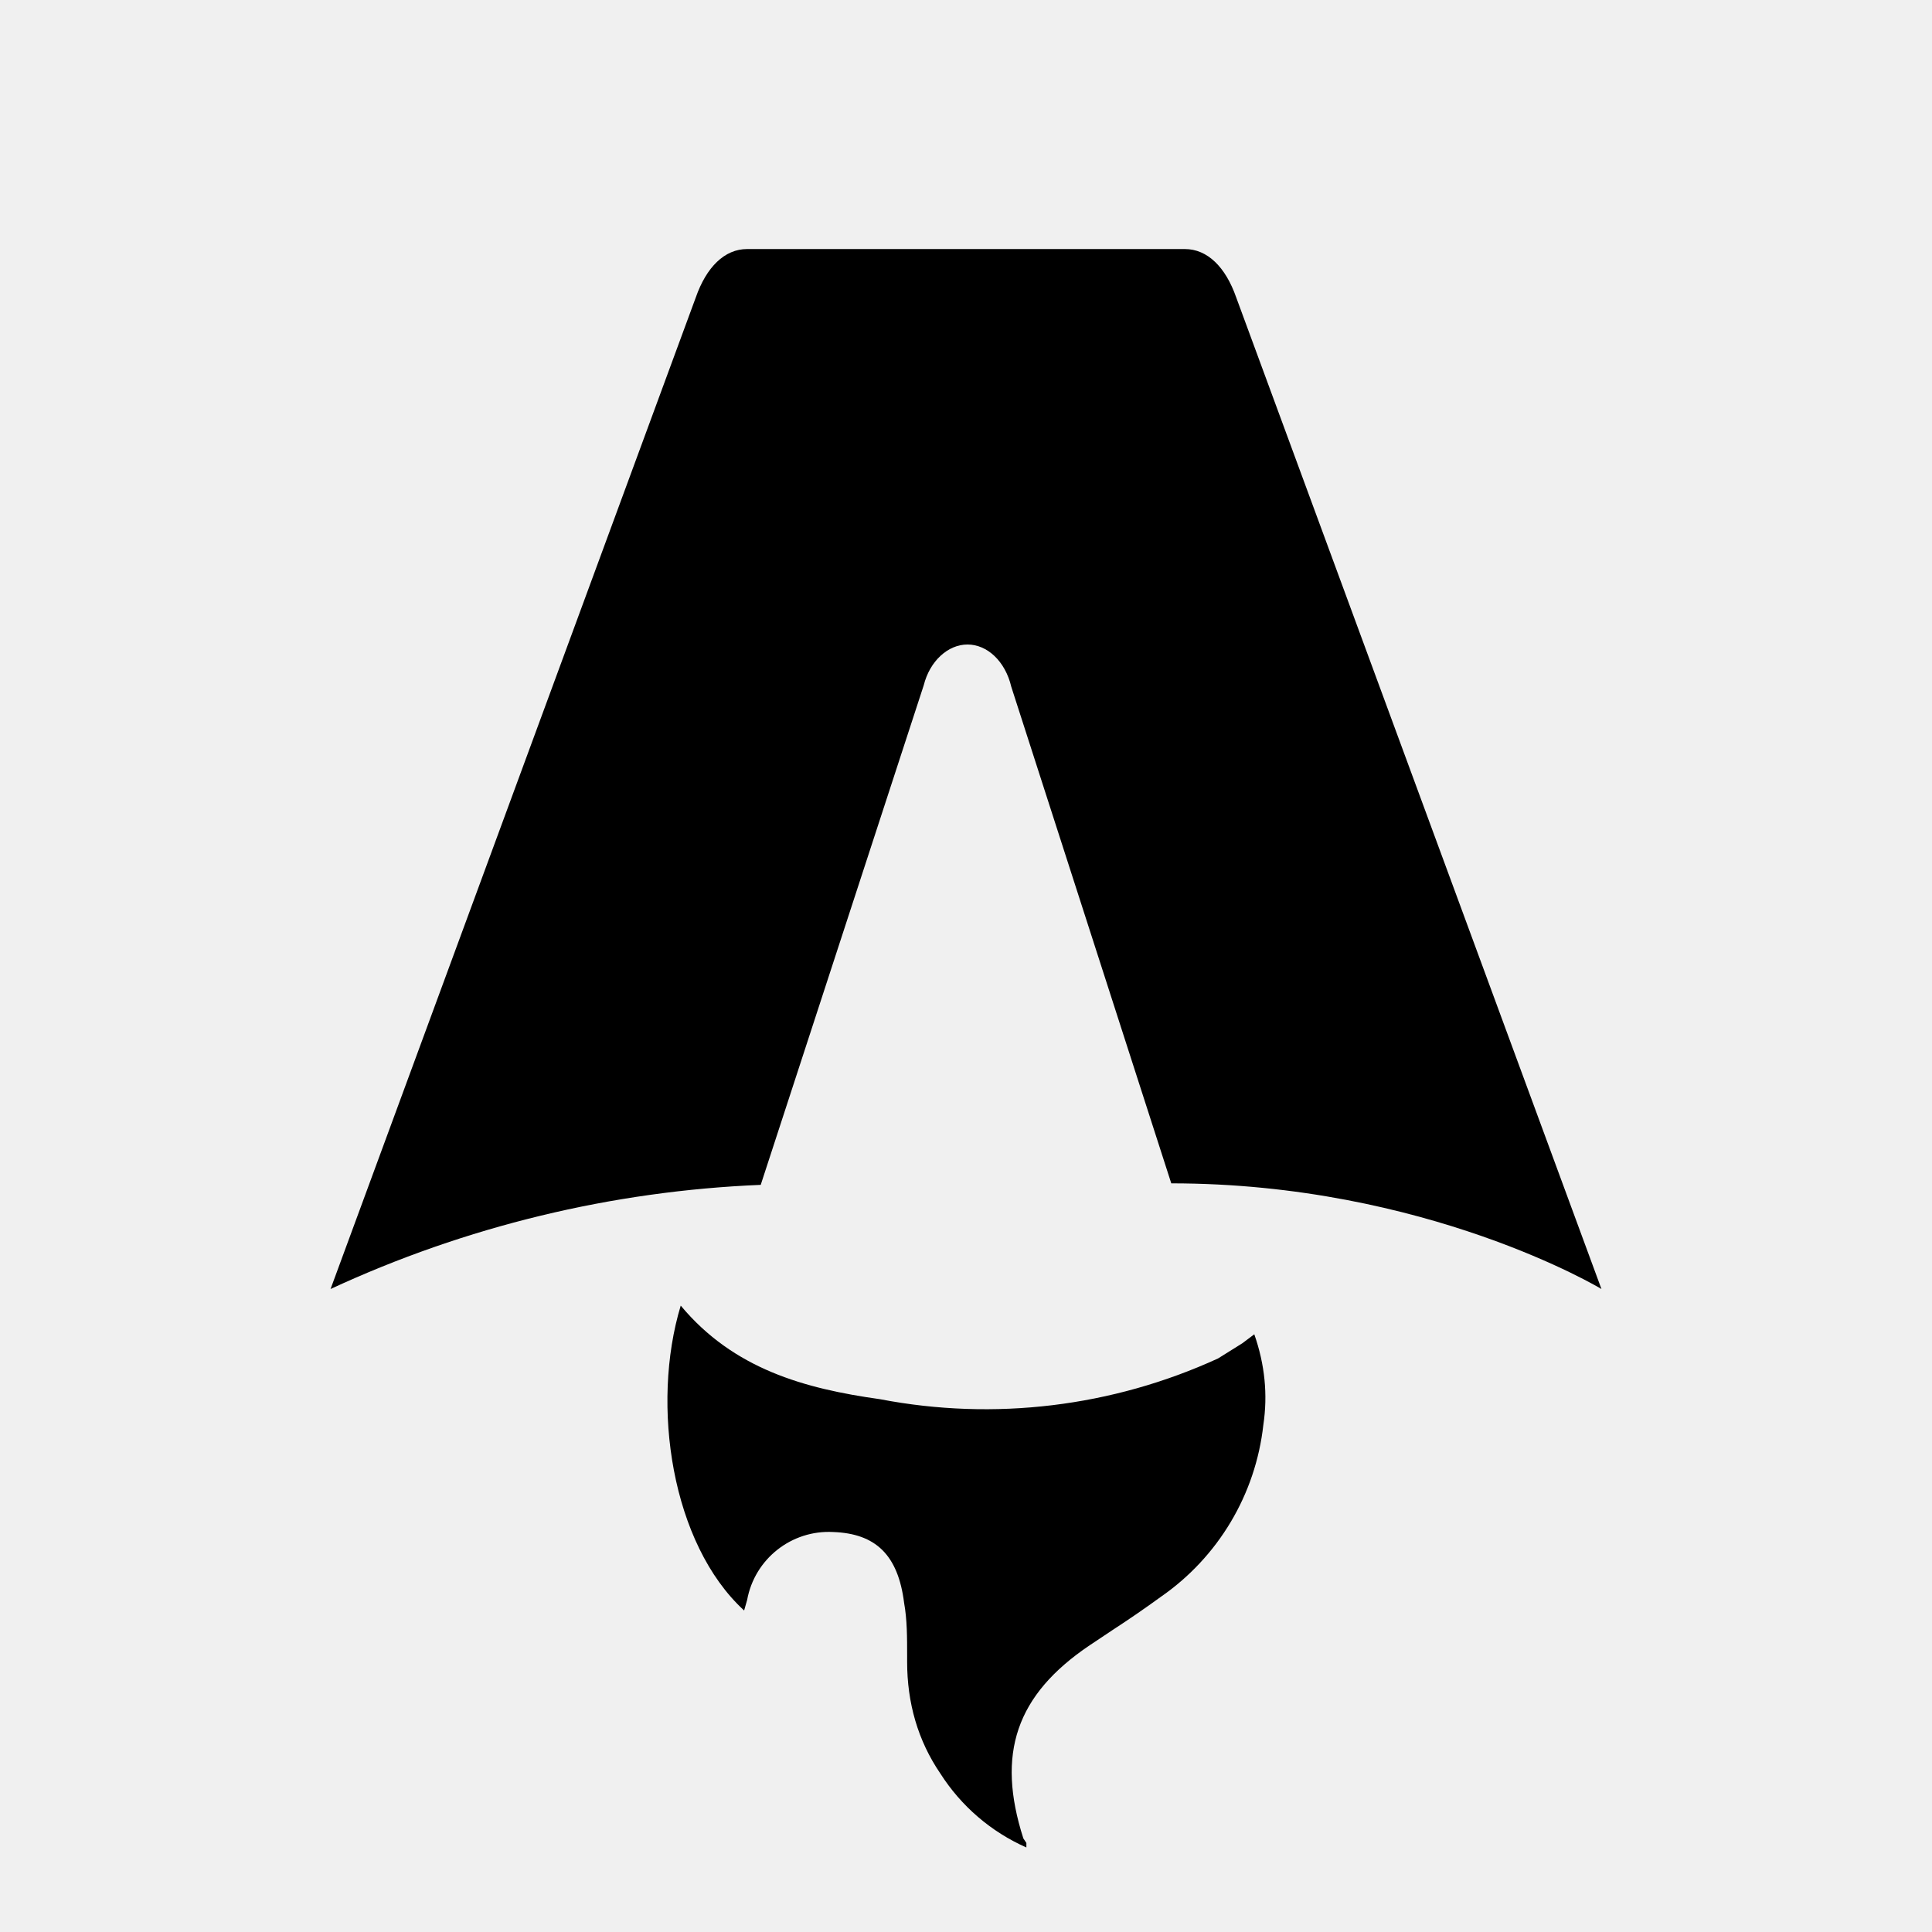
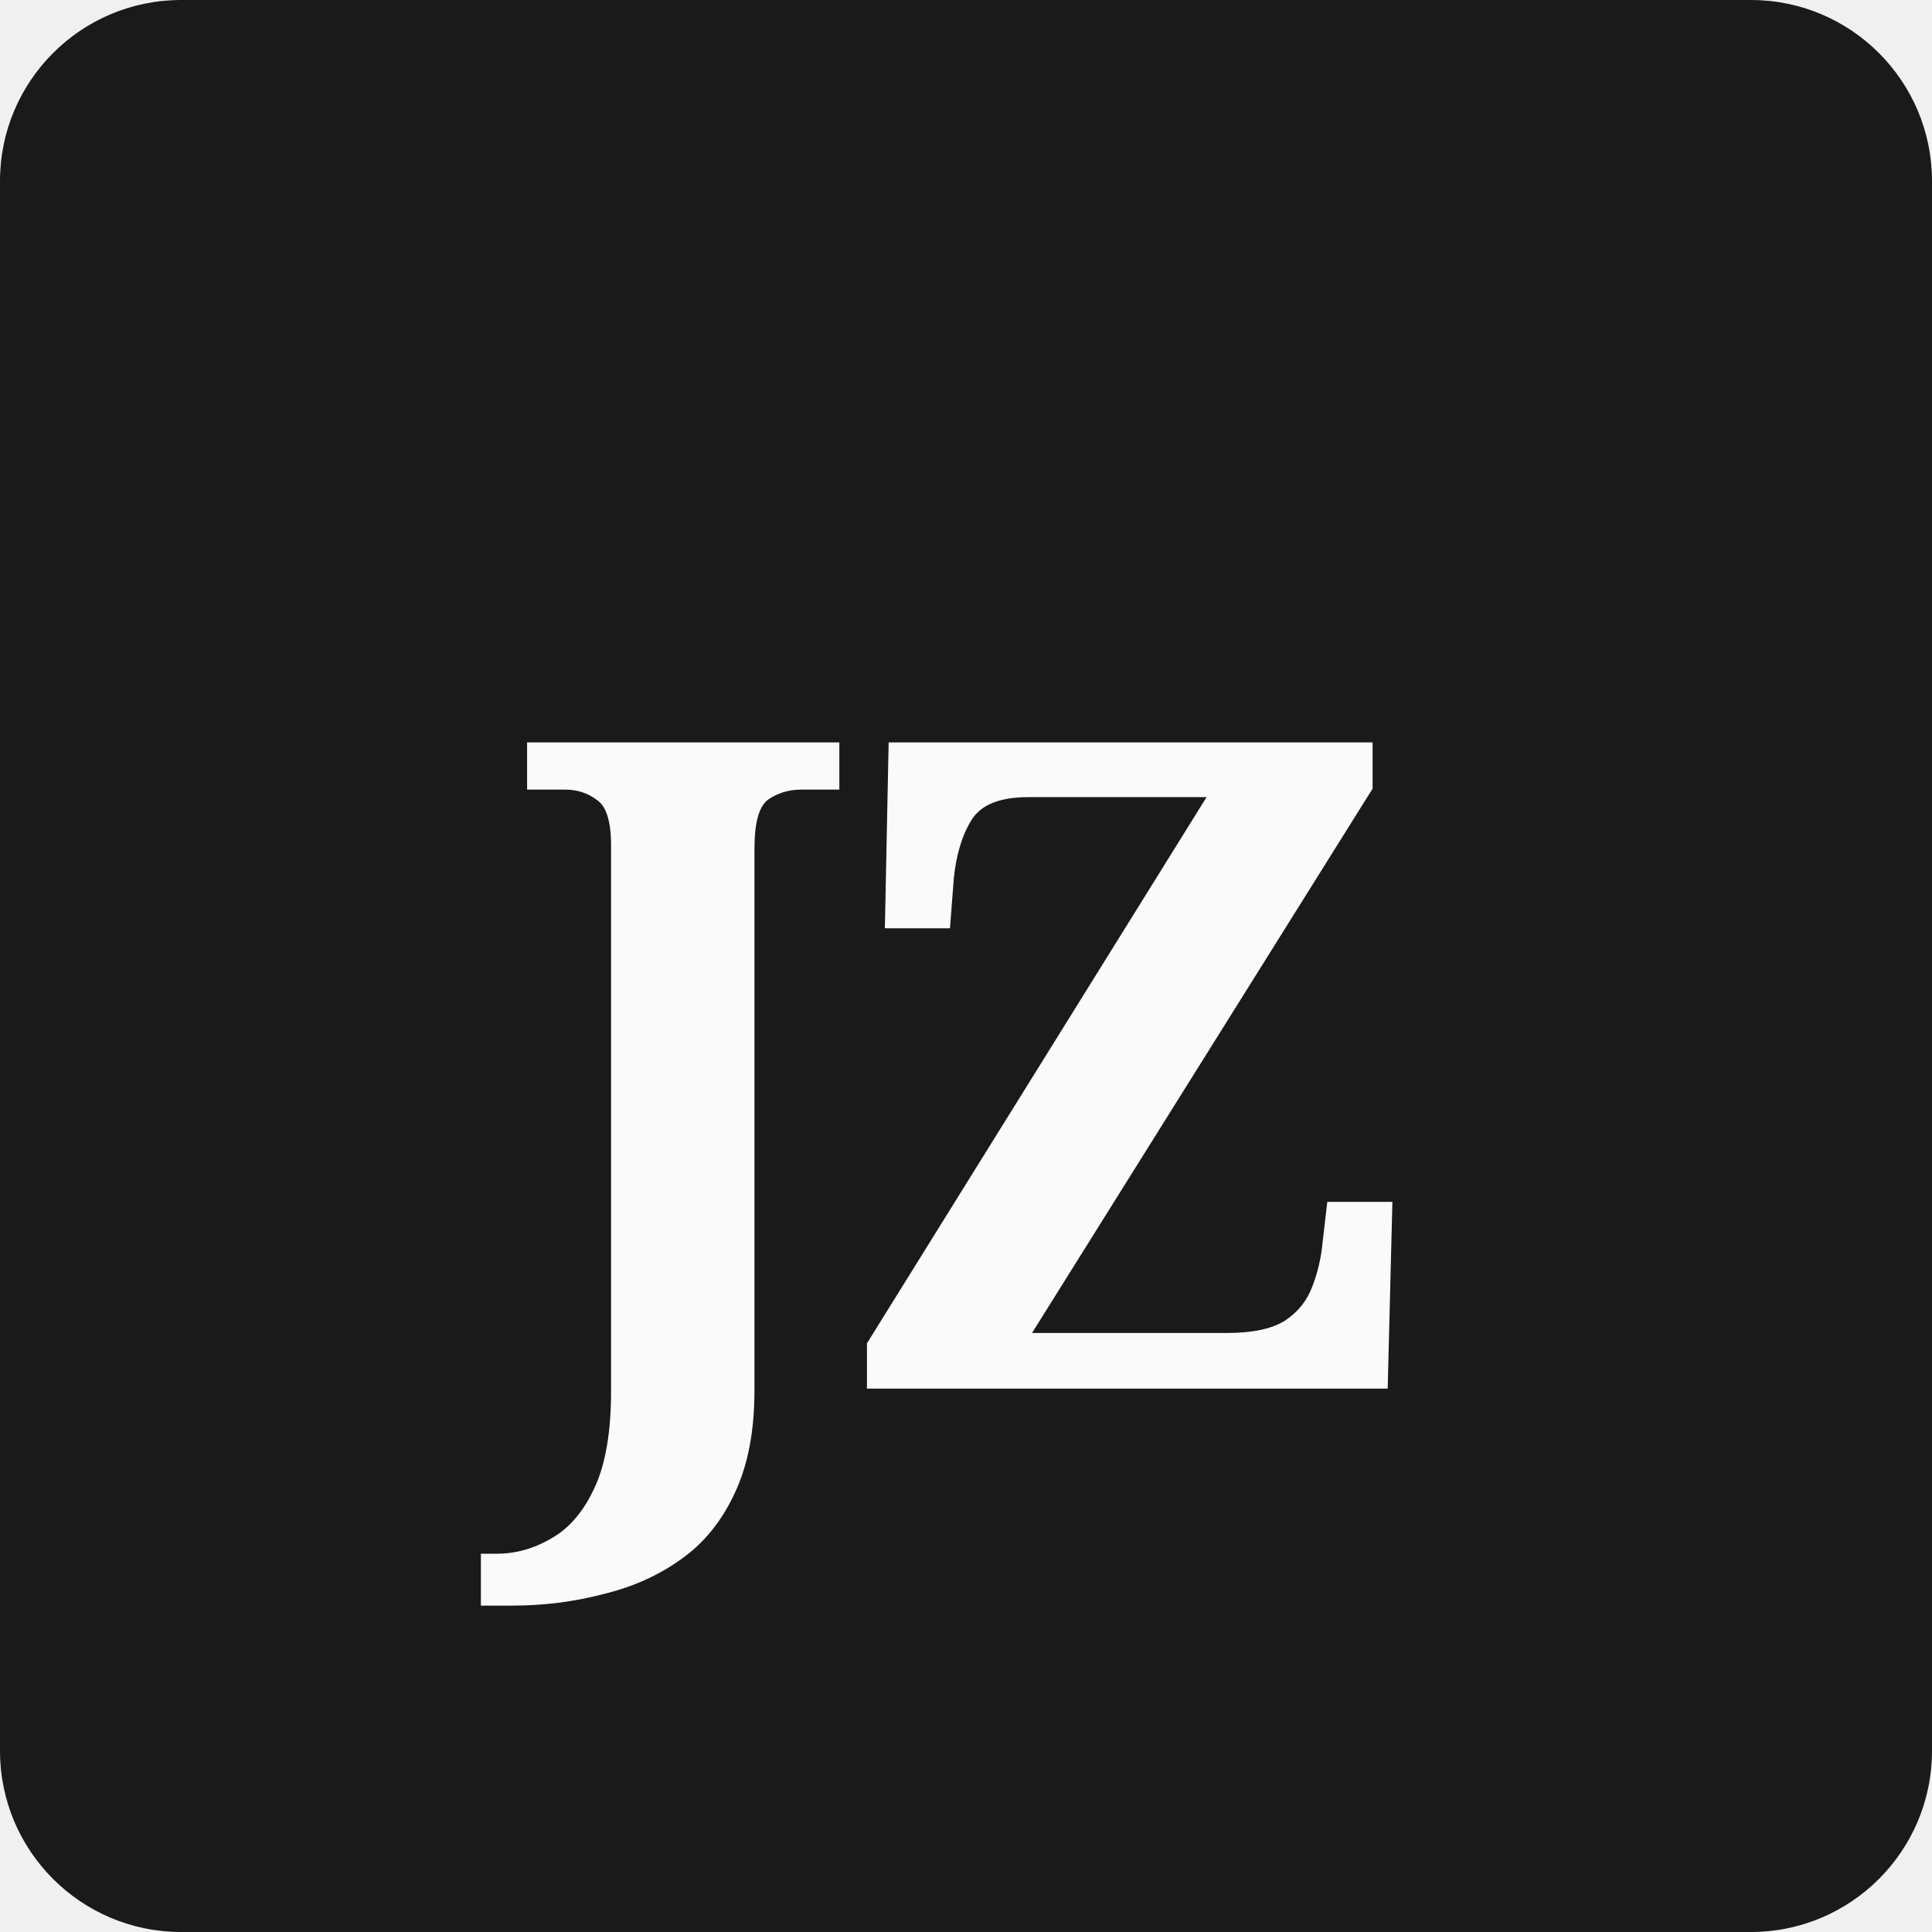
- <svg xmlns="http://www.w3.org/2000/svg" fill="none" viewBox="0 0 128 128">
-   <path d="M50.4 78.5a75.1 75.1 0 0 0-28.5 6.9l24.2-65.7c.7-2 1.9-3.2 3.4-3.2h29c1.5 0 2.7 1.2 3.4 3.2l24.2 65.7s-11.6-7-28.5-7L67 45.5c-.4-1.7-1.6-2.8-2.9-2.8-1.3 0-2.5 1.1-2.9 2.7L50.4 78.5Zm-1.1 28.2Zm-4.2-20.2c-2 6.6-.6 15.8 4.2 20.2a17.5 17.5 0 0 1 .2-.7 5.5 5.5 0 0 1 5.7-4.5c2.8.1 4.3 1.5 4.7 4.7.2 1.1.2 2.3.2 3.5v.4c0 2.7.7 5.2 2.2 7.4a13 13 0 0 0 5.7 4.9v-.3l-.2-.3c-1.8-5.6-.5-9.5 4.4-12.8l1.5-1a73 73 0 0 0 3.2-2.2 16 16 0 0 0 6.8-11.4c.3-2 .1-4-.6-6l-.8.6-1.6 1a37 37 0 0 1-22.4 2.7c-5-.7-9.7-2-13.2-6.2Z" />
-   <style>
-         path { fill: #000; }
-         @media (prefers-color-scheme: dark) {
-             path { fill: #FFF; }
-         }
-     </style>
+ <svg xmlns="http://www.w3.org/2000/svg" viewBox="0 0 32 32">
+   <rect width="32" height="32" rx="3" fill="#1a1a1a" />
+   <text x="16" y="23" text-anchor="middle" font-family="Georgia, serif" font-size="15" font-weight="bold" fill="#fafafa" letter-spacing="-0.5">JZ</text>
</svg>
